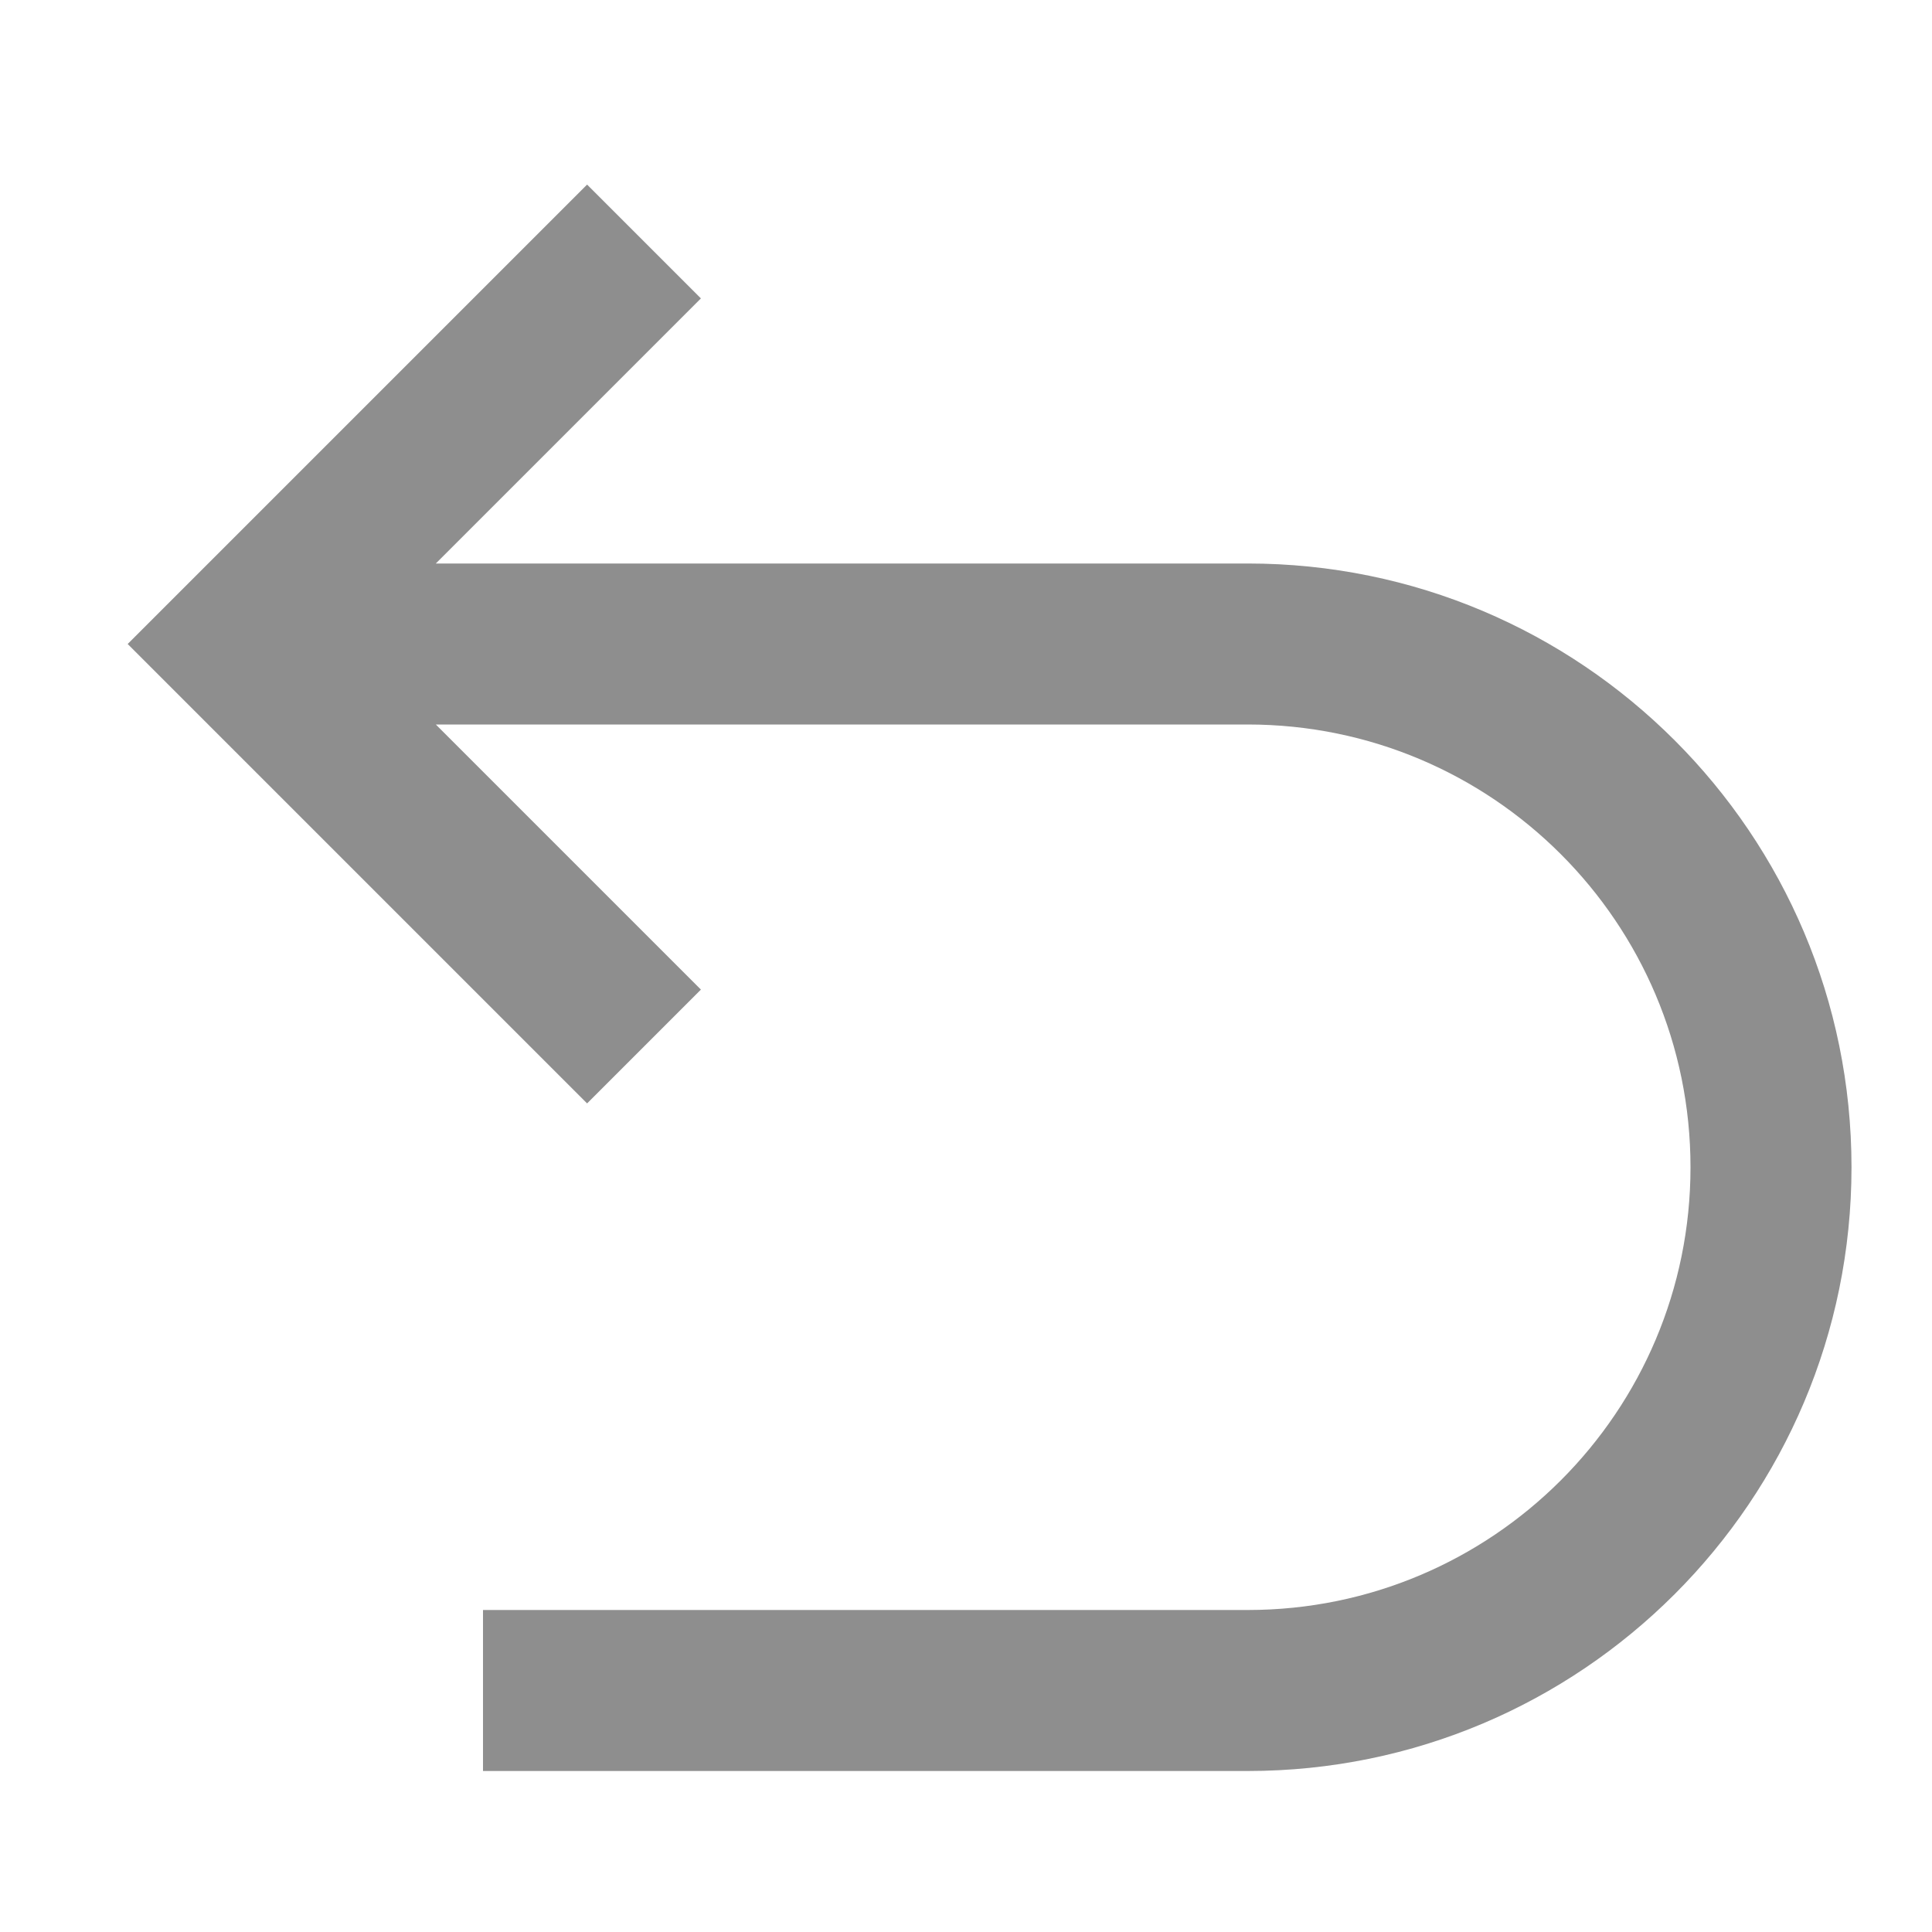
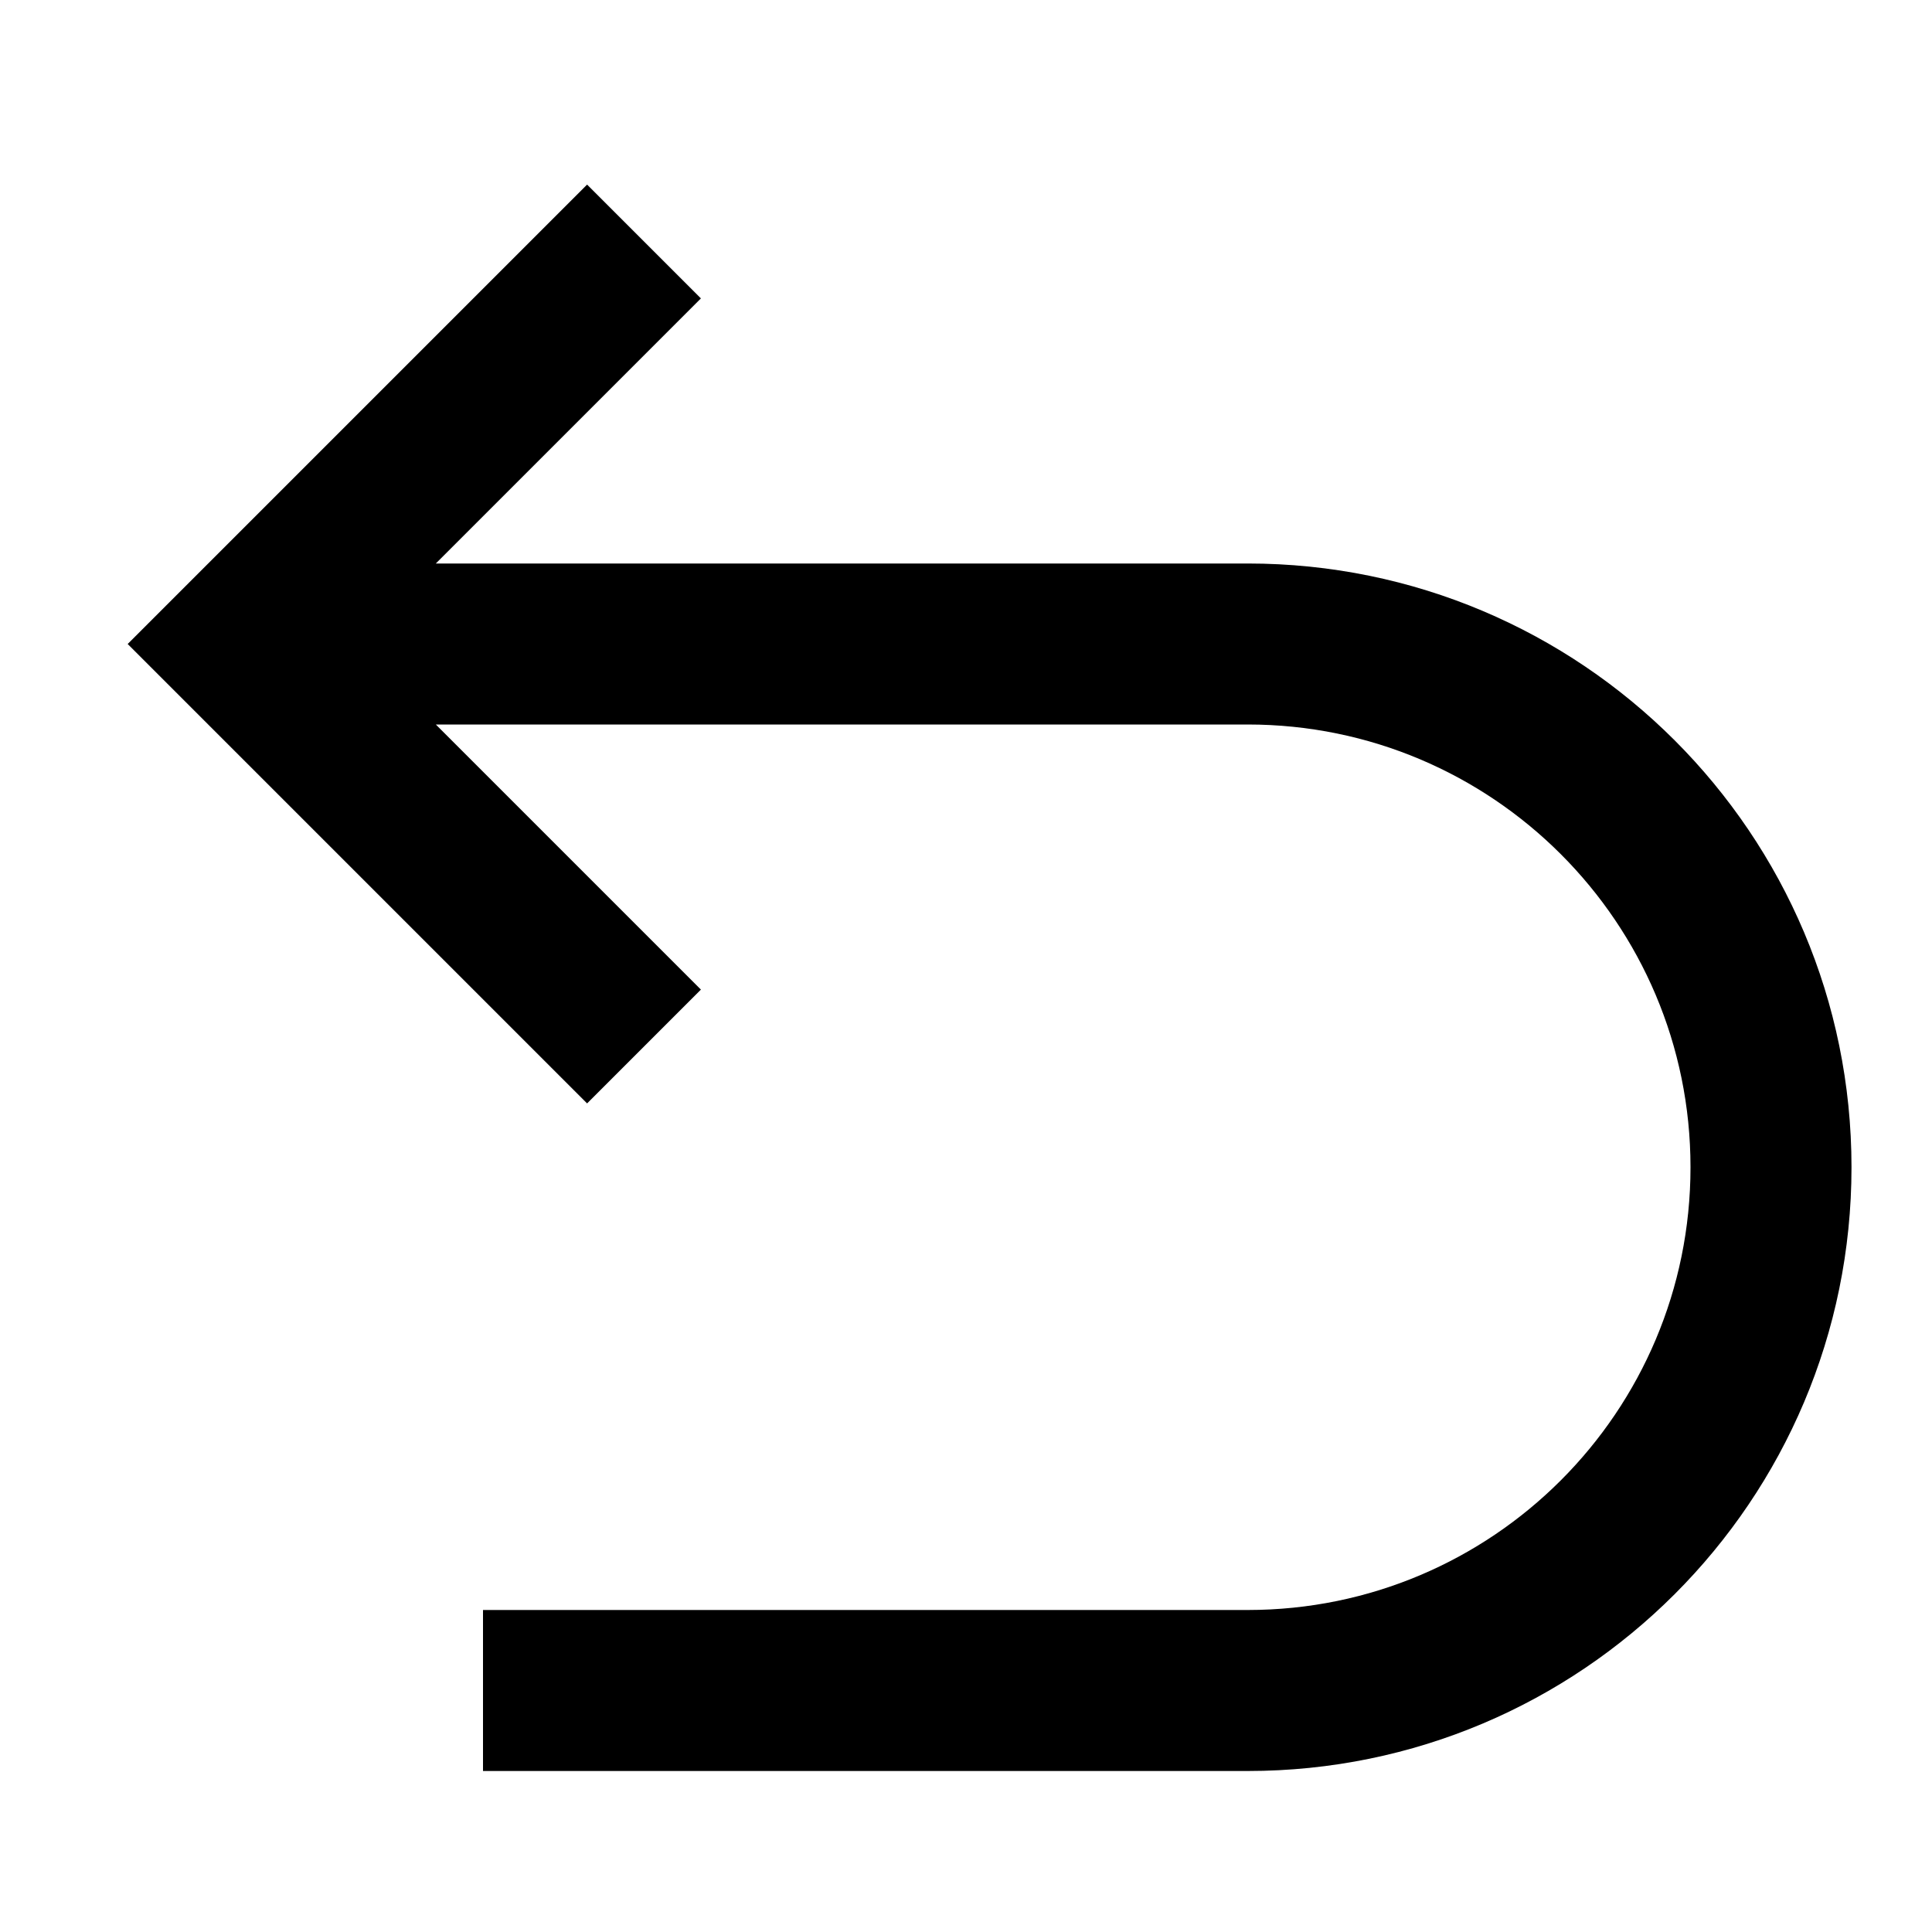
- <svg xmlns="http://www.w3.org/2000/svg" width="24" height="24" viewBox="0 0 24 24" fill="none">
-   <path d="M7.293 2.293L1.586 8L7.293 13.707L8.707 12.293L5.414 9H15.5C18.538 9 21 11.463 21 14.5C21 17.538 18.538 20 15.5 20H6V22H15.5C19.642 22 23 18.642 23 14.5C23 10.358 19.642 7 15.5 7H5.414L8.707 3.707L7.293 2.293Z" fill="#8E8E8E" />
+ <svg xmlns="http://www.w3.org/2000/svg" width="24" height="24" viewBox="0 0 24 24">
+   <path d="M7.293 2.293L1.586 8L7.293 13.707L8.707 12.293L5.414 9H15.5C18.538 9 21 11.463 21 14.5C21 17.538 18.538 20 15.5 20H6V22H15.5C19.642 22 23 18.642 23 14.5C23 10.358 19.642 7 15.5 7H5.414L8.707 3.707L7.293 2.293Z" />
</svg>
